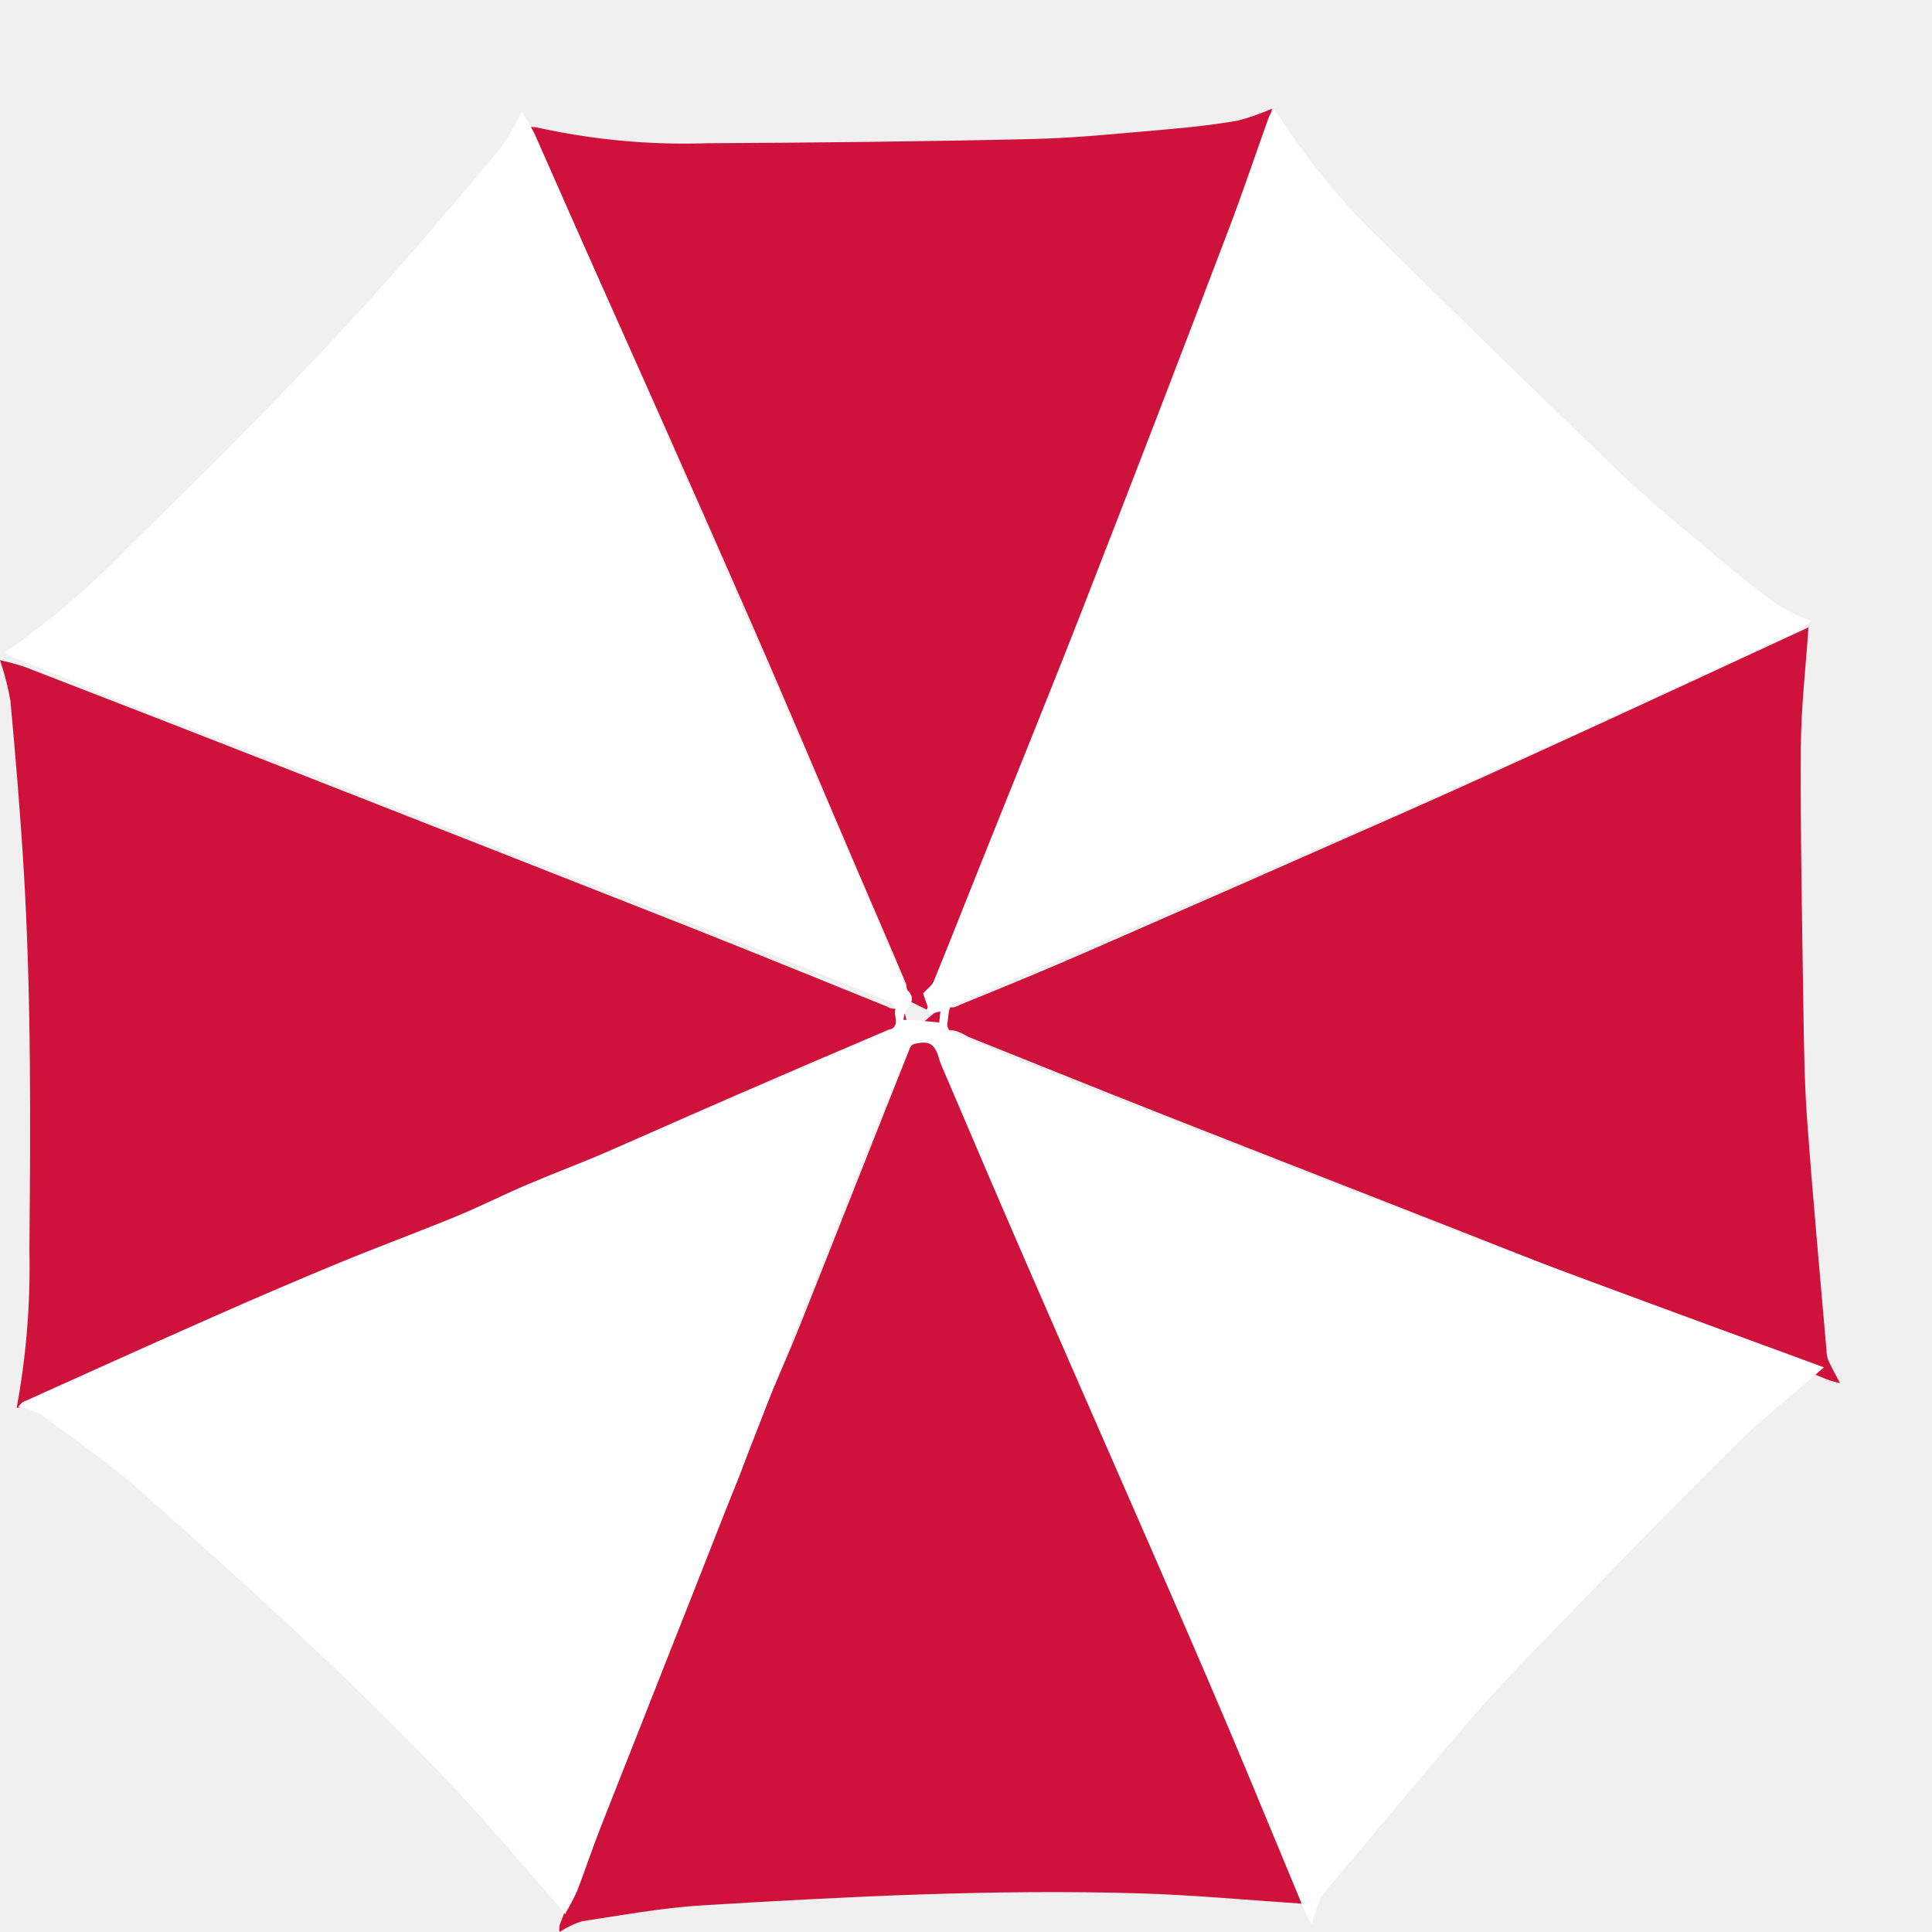
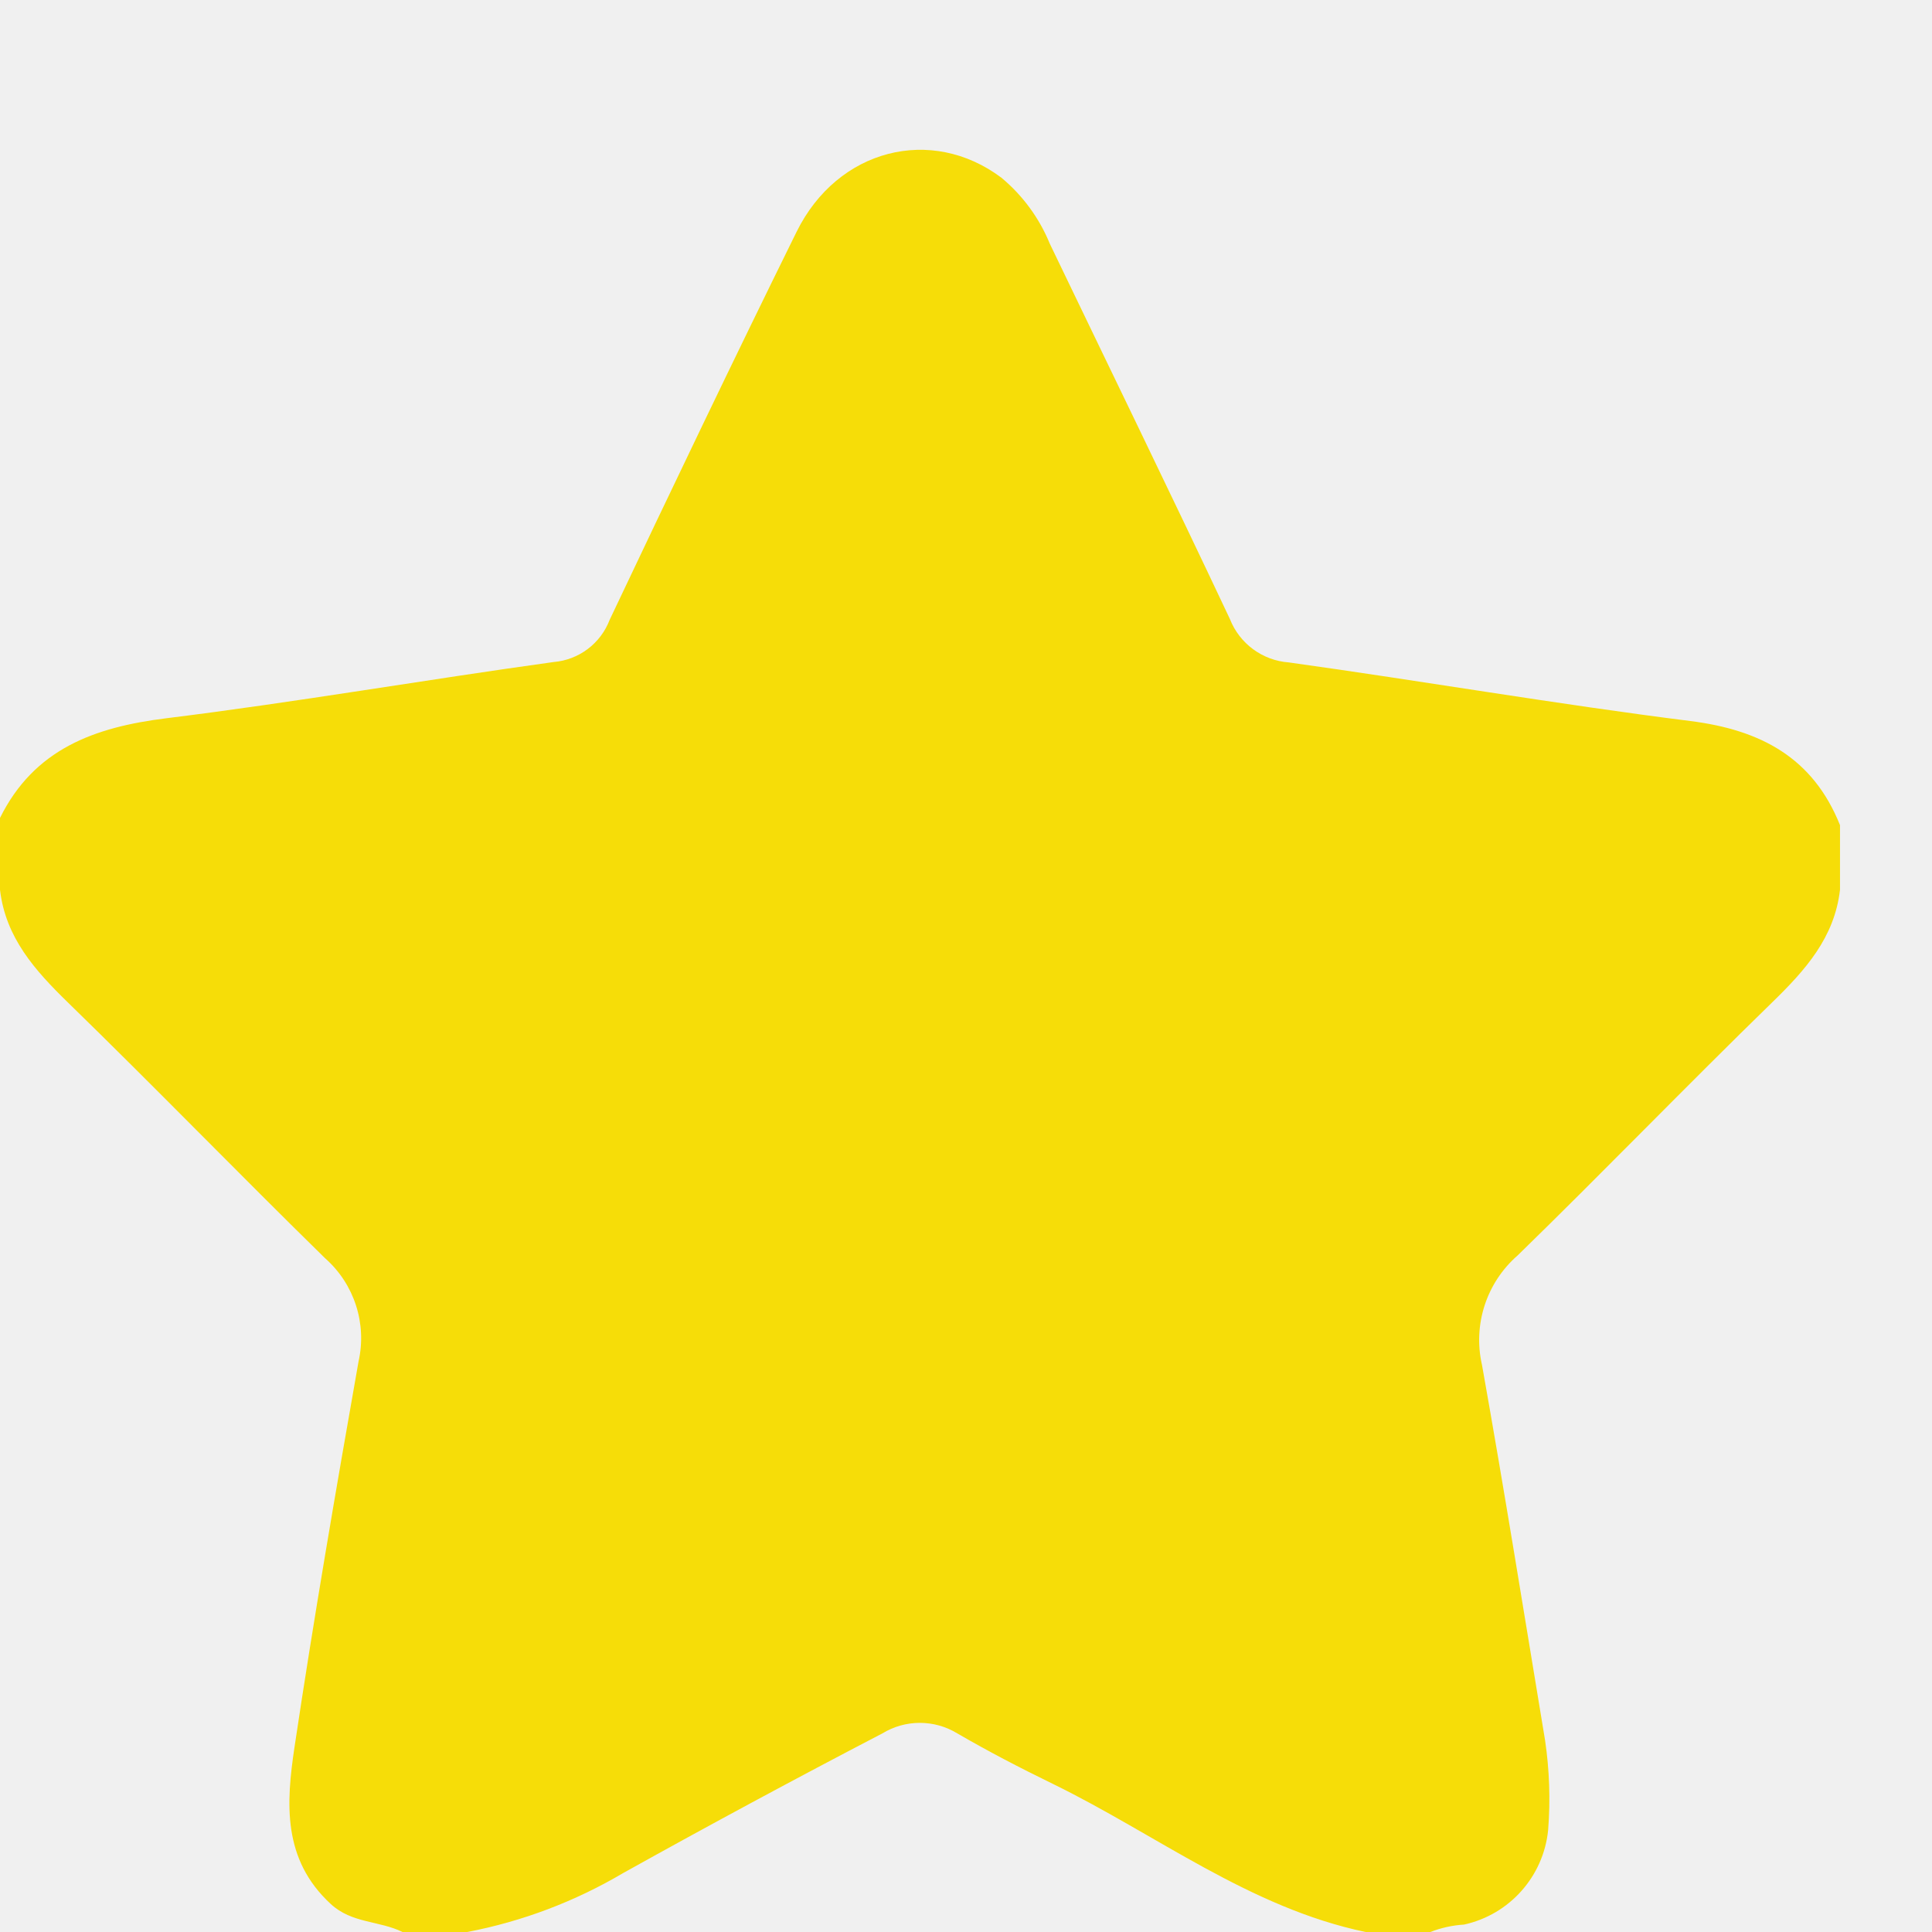
<svg xmlns="http://www.w3.org/2000/svg" id="Layer_1" data-name="Layer 1" viewBox="0 0 105 105">
-   <path d="M70.783,103.462c-2.949-.193-5.896-.474-8.848-.562-7.923-.234-15.835.174-23.74.65-2.201.132-4.386.538-6.572.868A4.808,4.808,0,0,0,30.41,105a1.03,1.03,0,0,1,.006-.377c1.326-3.501,2.647-7.003,3.999-10.494q1.349-3.484,2.775-6.938c.881-2.119,1.845-4.204,2.729-6.322.544-1.305.983-2.654,1.513-3.965.671-1.661,1.414-3.294,2.078-4.958,1.978-4.959,3.924-9.931,5.905-14.889.253-.632-.379-.685-.563-1.024-.054-.099-.387-.144-.536-.08q-4.177,1.77-8.338,3.578c-4.298,1.878-8.586,3.78-12.883,5.663-4.087,1.791-8.183,3.562-12.269,5.358-2.301,1.012-4.583,2.067-6.884,3.08-1.341.59-2.704,1.129-4.054,1.699-.843.356-1.679.731-2.522,1.086A2.349,2.349,0,0,1,.907,76.514,42.291,42.291,0,0,0,1.599,67.93c.06-6.908.104-13.818-.313-20.719-.184-3.044-.44-6.085-.719-9.122A14.327,14.327,0,0,0,0,35.878a13.478,13.478,0,0,1,1.375.379q6.933,2.68,13.855,5.387Q26.169,45.928,37.1,50.235c3.711,1.466,7.403,2.977,11.104,4.467a.916.916,0,0,0,.336.123c.582-.031.708.31.739.8.011.17.179.33.276.495.116-.112.226-.231.349-.335.361-.307.727-.608,1.129-.944l-.379-.467-.301.491-1.052-.519a2.991,2.991,0,0,0-.059-.873c-.855-2.039-1.74-4.066-2.611-6.098-2-4.663-3.964-9.342-6.003-13.988q-4.419-10.072-8.928-20.105c-.883-1.975-1.851-3.912-2.776-5.869a4.302,4.302,0,0,1-.163-.514,2.527,2.527,0,0,1,.404.026,37.137,37.137,0,0,0,9.263.86c5.897-.031,11.794-.092,17.69-.229,2.45-.057,4.897-.321,7.342-.529,1.272-.108,2.544-.253,3.802-.469a11.788,11.788,0,0,0,1.865-.653,6.829,6.829,0,0,1-.211,1.081c-1.756,4.779-3.504,9.56-5.298,14.325Q61.535,26.842,59.354,32.337q-4.02,10.184-8.082,20.351a2.006,2.006,0,0,1-.227.529c-.459.568-.009.865.285,1.279.329.465.675.179.932.075,2.252-.91,4.499-1.837,6.726-2.808q8.699-3.795,17.379-7.635c3.156-1.397,6.298-2.828,9.436-4.266,4.183-1.917,8.355-3.856,12.483-5.764-.145,2.164-.404,4.363-.416,6.563-.025,4.644.067,9.289.137,13.933.032,2.093.055,4.19.207,6.276.303,4.167.692,8.327,1.048,12.49a1.744,1.744,0,0,0,.1.566c.195.428.428.839.639,1.244a5.537,5.537,0,0,1-.734-.209c-3.355-1.379-6.699-2.786-10.061-4.148-3.228-1.308-6.47-2.58-9.711-3.854-5.414-2.127-10.836-4.234-16.248-6.367-3.492-1.376-6.971-2.783-10.456-4.176a2.143,2.143,0,0,1-.262-.12c-.827-.469-1.16-.422-1.627.33-.091.147.001.455.084.657,1.024,2.476,2.033,4.959,3.101,7.416,2.409,5.544,4.858,11.071,7.274,16.612,2.537,5.817,5.052,11.645,7.587,17.463.49,1.124,1.043,2.221,1.539,3.343a11.274,11.274,0,0,1,.388,1.217Z" fill="#cf123b" />
-   <path d="M70.876,103.334l.061.157-.153-.029Z" fill="#cf123b" />
-   <path d="M30.629,103.914c-1.949-2.222-3.833-4.504-5.859-6.654-5.437-5.768-11.32-11.074-17.246-16.327C5.874,79.471,4.041,78.212,2.263,76.9A4.808,4.808,0,0,0,.994,76.453c.069-.069.151-.208.27-.262,3.413-1.538,6.824-3.08,10.248-4.593,2.278-1.007,4.566-1.993,6.868-2.943,2.122-.876,4.277-1.668,6.4-2.541,1.308-.538,2.571-1.181,3.873-1.734,1.649-.7,3.329-1.329,4.975-2.036,4.905-2.108,9.797-4.248,14.704-6.353.626-.268.217-.752.326-1.122.032-.108-.172-.375-.322-.436q-4.205-1.702-8.426-3.365c-4.367-1.711-8.744-3.399-13.114-5.105-4.157-1.624-8.305-3.268-12.464-4.886-2.343-.912-4.703-1.779-7.046-2.69-1.365-.531-2.711-1.113-4.068-1.665-.848-.345-1.704-.67-2.552-1.015A2.348,2.348,0,0,1,.275,35.449,42.29,42.29,0,0,0,6.834,29.869c4.927-4.842,9.844-9.698,14.429-14.872,2.022-2.283,3.992-4.613,5.942-6.959a14.328,14.328,0,0,0,1.163-1.965,13.477,13.477,0,0,1,.704,1.24q3.007,6.797,5.988,13.606,4.706,10.765,9.39,21.539c1.587,3.66,3.13,7.34,4.693,11.011a.917.917,0,0,0,.15.325c.434.39.281.72-.043,1.088-.113.128-.107.36-.155.545.161.003.323-.003.484.01.472.038.944.084,1.466.131l.062-.599-.56.134-.377-1.111c.234-.261.481-.429.575-.659.837-2.047,1.645-4.105,2.466-6.159,1.883-4.711,3.802-9.409,5.646-14.136q3.997-10.247,7.903-20.53c.772-2.021,1.457-4.075,2.187-6.112a4.304,4.304,0,0,1,.248-.478,2.528,2.528,0,0,1,.268.304,37.137,37.137,0,0,0,5.942,7.158Q81.693,19.604,88.077,25.728c1.773,1.692,3.69,3.236,5.566,4.818.976.823,1.978,1.62,3.02,2.356a11.787,11.787,0,0,0,1.78.857,6.829,6.829,0,0,1-.914.615c-4.62,2.138-9.238,4.282-13.875,6.383q-5.385,2.439-10.812,4.782-10.044,4.358-20.105,8.675a2.006,2.006,0,0,1-.534.213c-.726.077-.618.605-.703,1.106-.096.561.35.604.606.712,2.237.949,4.48,1.883,6.742,2.771q8.835,3.468,17.687,6.89c3.22,1.244,6.453,2.454,9.689,3.655,4.313,1.602,8.635,3.181,12.902,4.751-1.633,1.428-3.371,2.799-4.935,4.346-3.302,3.266-6.521,6.615-9.756,9.949-1.457,1.502-2.923,3.002-4.291,4.584-2.732,3.161-5.399,6.377-8.091,9.572a1.744,1.744,0,0,0-.33.471c-.165.441-.291.896-.428,1.332a5.538,5.538,0,0,1-.371-.667c-1.397-3.348-2.767-6.707-4.181-10.047-1.358-3.207-2.75-6.399-4.142-9.592-2.324-5.332-4.668-10.656-6.987-15.991-1.496-3.442-2.962-6.897-4.44-10.346a2.145,2.145,0,0,1-.101-.271c-.253-.916-.522-1.118-1.383-.917-.169.039-.321.322-.405.525-1.027,2.475-2.069,4.944-3.051,7.437-2.217,5.624-4.394,11.263-6.603,16.89-2.319,5.908-4.662,11.806-6.984,17.713-.449,1.142-.834,2.308-1.275,3.452a11.275,11.275,0,0,1-.586,1.135Z" fill="#fff" />
-   <path d="M30.785,103.889l-.068.154-.088-.129Z" fill="#fff" />
+   <path d="M91.865,39.186c-7.288-.919-14.534-2.171-21.812-3.184a3.735,3.735,0,0,1-3.211-2.36c-3.215-6.823-6.524-13.603-9.79-20.402a9.184,9.184,0,0,0-2.625-3.579c-3.802-2.859-8.909-1.576-11.135,2.939-3.451,6.998-6.819,14.038-10.16,21.09a3.577,3.577,0,0,1-3.046,2.29c-7.021.971-14.01,2.185-21.042,3.055C5.124,39.521,1.856,40.707,0,44.453V48.359c.306,2.607,1.902,4.382,3.702,6.134,4.704,4.579,9.275,9.296,13.966,13.89A5.787,5.787,0,0,1,19.486,73.993c-1.23,6.976-2.433,13.958-3.481,20.964-.454,3.032-.666,6.09,1.971,8.522,1.155,1.065,2.65.9,3.899,1.522h3.516a26.46,26.46,0,0,0,8.477-3.205q6.987-3.892,14.088-7.59a3.907,3.907,0,0,1,4.07-0c1.688.98,3.427,1.883,5.175,2.735,5.641,2.751,10.703,6.736,17.018,8.06h3.516a6.029,6.029,0,0,1,1.831-.404,5.855,5.855,0,0,0,4.573-5.147,21.729,21.729,0,0,0-.167-4.864c-1.126-6.803-2.219-13.613-3.428-20.4a6.09,6.09,0,0,1,1.932-5.952C87.136,63.693,91.658,59.01,96.32,54.471c1.792-1.744,3.382-3.513,3.68-6.111V44.844C98.528,41.172,95.69,39.669,91.865,39.186Z" fill="#f6dd08" />
</svg>
